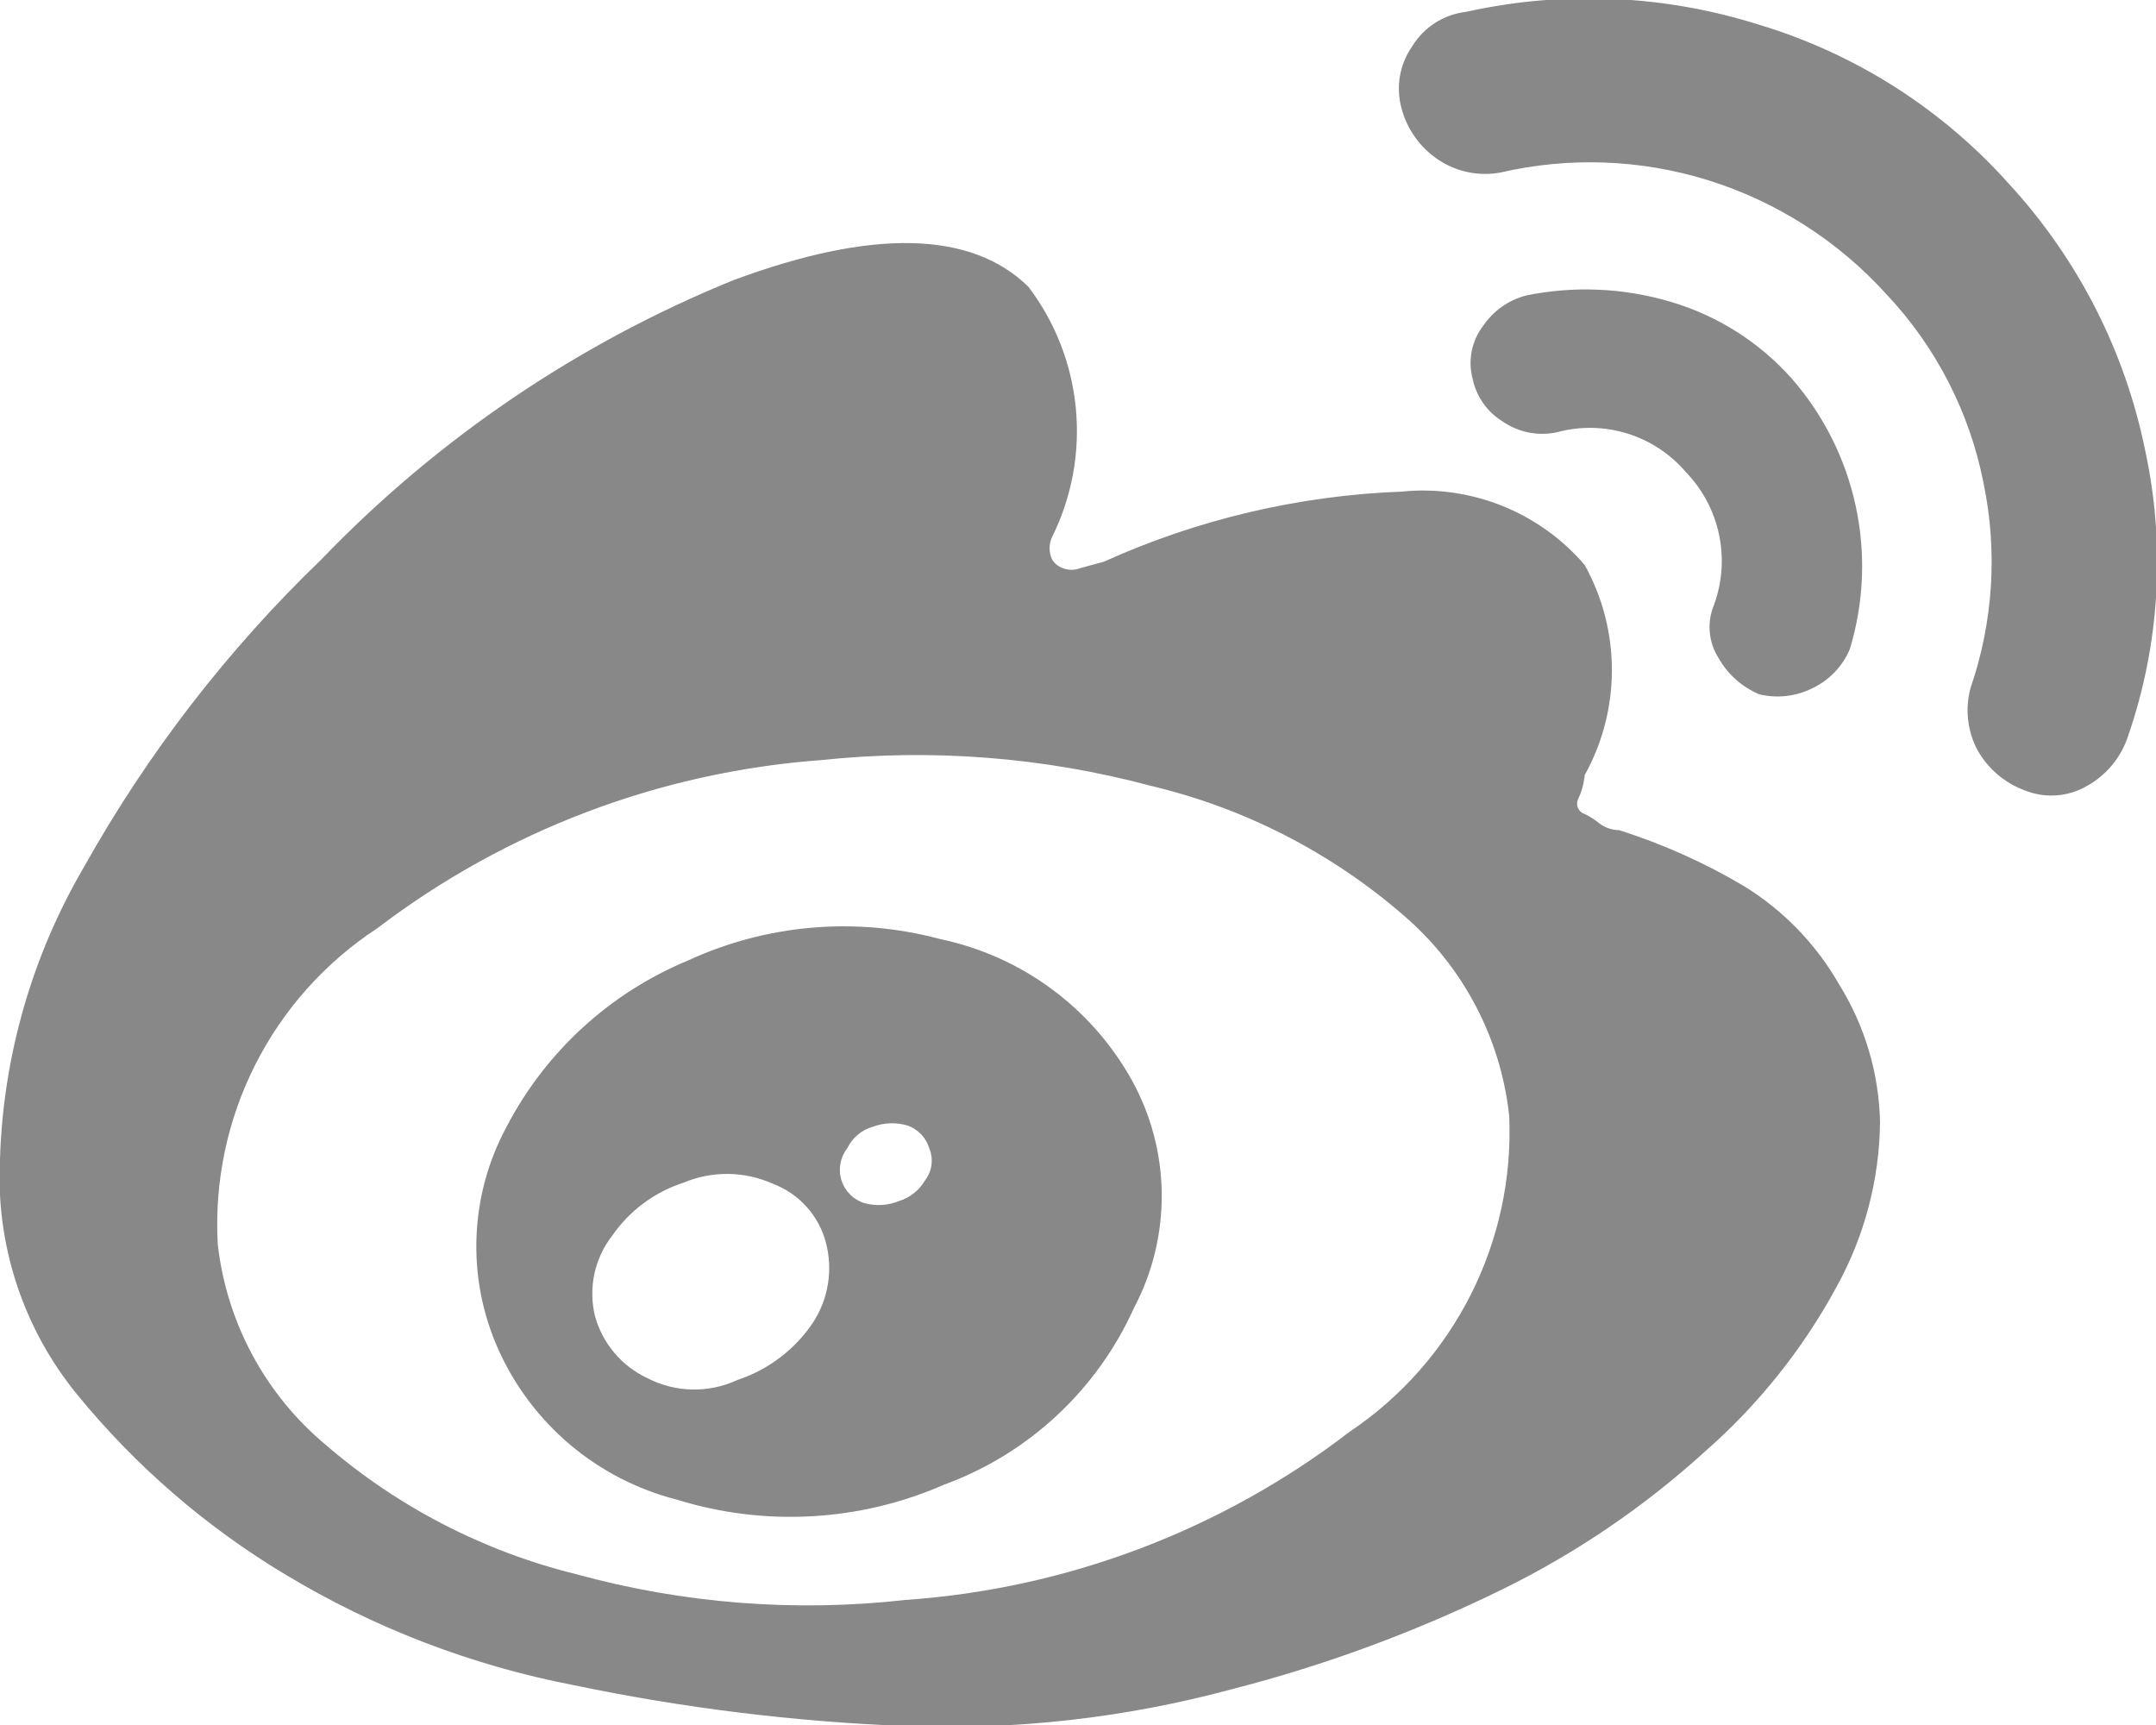
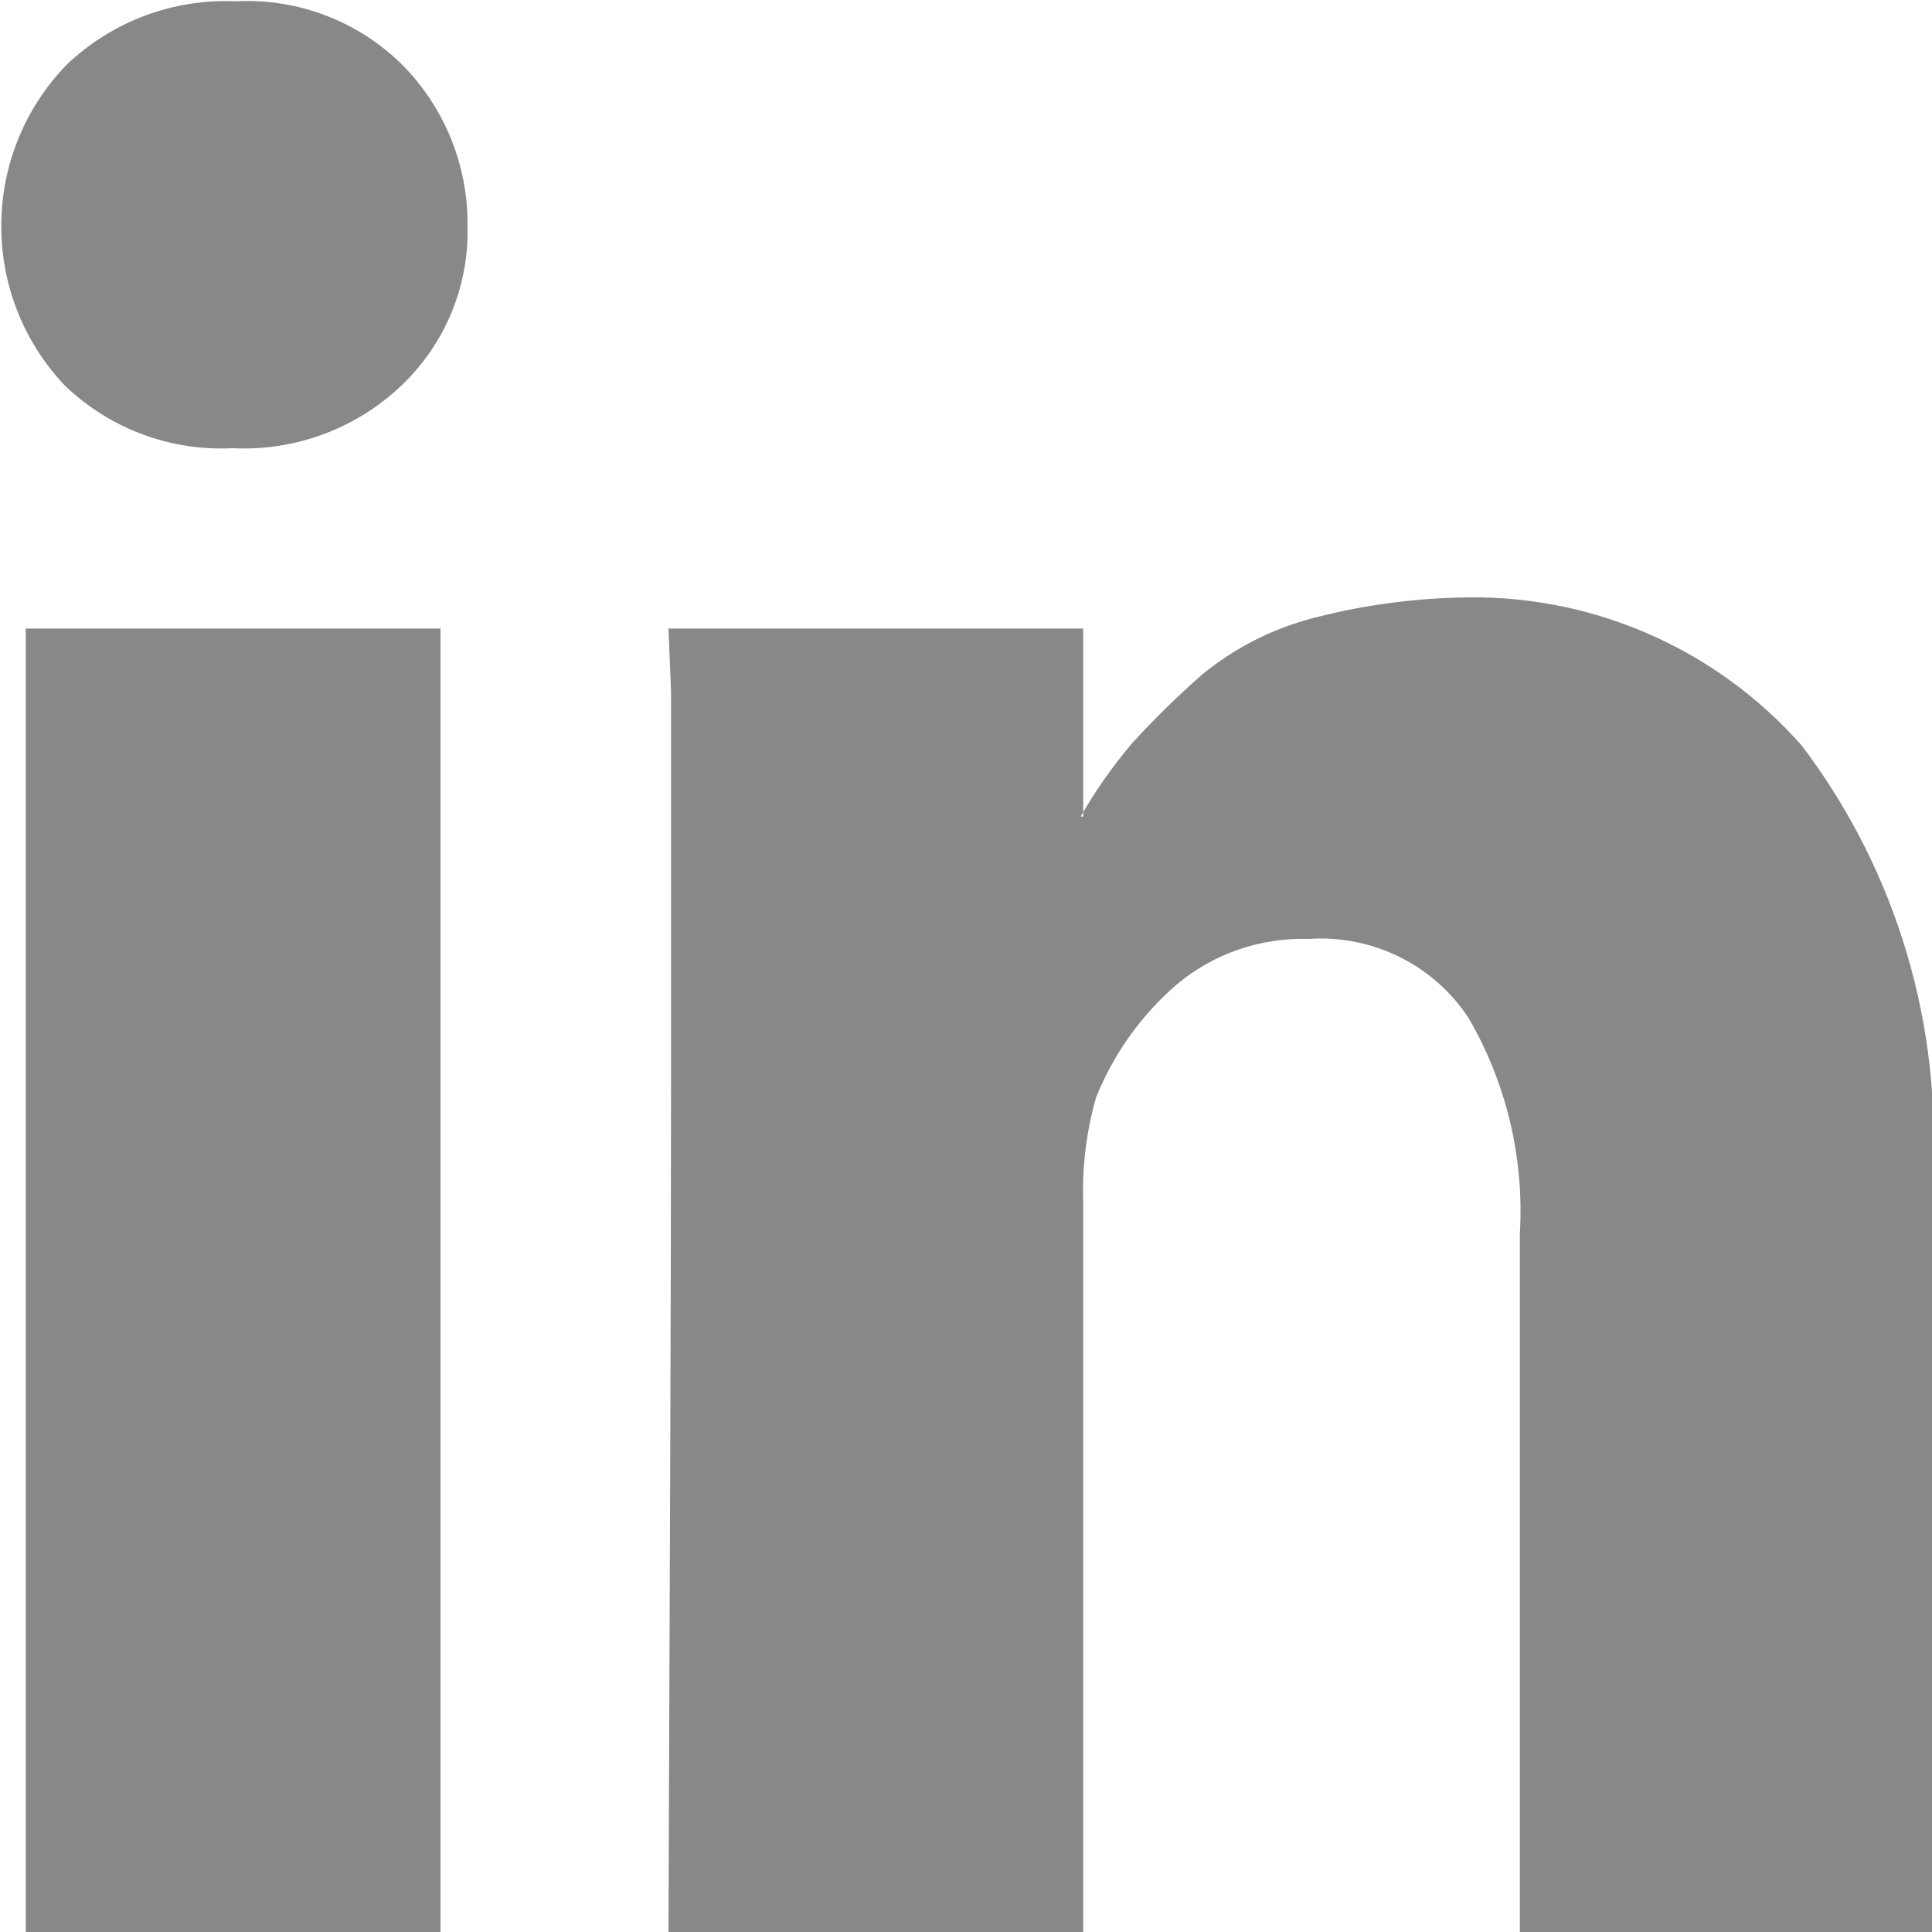
- <svg xmlns="http://www.w3.org/2000/svg" width="20" height="16" viewBox="0 0 20 16">
+ <svg xmlns="http://www.w3.org/2000/svg" width="15" height="15" viewBox="0 0 15 15">
  <defs>
    <style>
      .cls-1 {
        fill: #888;
        fill-rule: evenodd;
      }
    </style>
  </defs>
-   <path id="share-linkedin-888888" class="cls-1" d="M1356.84,3624.8a0.948,0.948,0,0,1-.84-0.02,0.9,0.9,0,0,1-.48-0.57,0.877,0.877,0,0,1,.16-0.75,1.285,1.285,0,0,1,.66-0.49,1.04,1.04,0,0,1,.83.01,0.8,0.8,0,0,1,.49.54,0.925,0.925,0,0,1-.12.75A1.358,1.358,0,0,1,1356.84,3624.8Zm1.5-1.66a0.5,0.5,0,0,1-.32.02,0.324,0.324,0,0,1-.16-0.51,0.378,0.378,0,0,1,.24-0.2,0.505,0.505,0,0,1,.32-0.01,0.323,0.323,0,0,1,.2.21,0.3,0.3,0,0,1-.04.3A0.422,0.422,0,0,1,1358.34,3623.14Zm2.16-1.12a2.657,2.657,0,0,0-1.78-1.31,3.447,3.447,0,0,0-2.34.2,3.338,3.338,0,0,0-1.68,1.54,2.335,2.335,0,0,0-.08,2.06,2.488,2.488,0,0,0,1.66,1.4,3.554,3.554,0,0,0,2.48-.14,3.1,3.1,0,0,0,1.76-1.64A2.22,2.22,0,0,0,1360.5,3622.02Zm2.02,3.26a7.634,7.634,0,0,1-4.12,1.56,8.124,8.124,0,0,1-3.06-.24,5.615,5.615,0,0,1-2.32-1.2,2.838,2.838,0,0,1-1-1.86,3.282,3.282,0,0,1,1.48-2.93,7.729,7.729,0,0,1,4.12-1.56,8.4,8.4,0,0,1,3.06.24,5.516,5.516,0,0,1,2.34,1.2,2.853,2.853,0,0,1,.98,1.86A3.35,3.35,0,0,1,1362.52,3625.28Zm4.54-4.15a2.566,2.566,0,0,0-.88-0.91,5.591,5.591,0,0,0-1.16-.52,0.311,0.311,0,0,1-.18-0.06,0.68,0.68,0,0,0-.14-0.09,0.1,0.1,0,0,1-.06-0.14,0.639,0.639,0,0,0,.06-0.22,2.008,2.008,0,0,0,0-1.95,1.977,1.977,0,0,0-1.7-.68,7.384,7.384,0,0,0-2.76.65l-0.22.06a0.217,0.217,0,0,1-.16,0,0.189,0.189,0,0,1-.1-0.08,0.246,0.246,0,0,1,0-.21,2.213,2.213,0,0,0-.22-2.32c-0.53-.52-1.45-0.54-2.74-0.06a11.116,11.116,0,0,0-3.82,2.59,12.288,12.288,0,0,0-2.2,2.85,5.713,5.713,0,0,0-.78,2.71,3.186,3.186,0,0,0,.72,2.19,7.426,7.426,0,0,0,1.92,1.66,8.181,8.181,0,0,0,2.68,1.03,18.654,18.654,0,0,0,3.08.38,10.119,10.119,0,0,0,3.02-.34,13.073,13.073,0,0,0,2.52-.93,8.094,8.094,0,0,0,1.88-1.28,5.54,5.54,0,0,0,1.22-1.53,3.229,3.229,0,0,0,.4-1.52A2.517,2.517,0,0,0,1367.06,3621.13Zm-1.56-6.33a2.765,2.765,0,0,0-1.34-.06,0.691,0.691,0,0,0-.4.28,0.567,0.567,0,0,0-.1.49,0.612,0.612,0,0,0,.28.4,0.648,0.648,0,0,0,.5.1,1.171,1.171,0,0,1,1.2.37,1.186,1.186,0,0,1,.26,1.23,0.533,0.533,0,0,0,.04.49,0.783,0.783,0,0,0,.38.34,0.725,0.725,0,0,0,.5-0.06,0.7,0.7,0,0,0,.34-0.36,2.646,2.646,0,0,0-.54-2.51A2.42,2.42,0,0,0,1365.5,3614.8Zm0.82-2.57a5.243,5.243,0,0,0-2.72-.12,0.675,0.675,0,0,0-.5.32,0.685,0.685,0,0,0-.1.57,0.827,0.827,0,0,0,.34.48,0.783,0.783,0,0,0,.58.12,3.685,3.685,0,0,1,1.92.07,3.731,3.731,0,0,1,1.66,1.06,3.549,3.549,0,0,1,.9,1.75,3.591,3.591,0,0,1-.12,1.9,0.79,0.79,0,0,0,.06.57,0.83,0.83,0,0,0,.44.38,0.659,0.659,0,0,0,.58-0.04,0.82,0.82,0,0,0,.38-0.46,4.925,4.925,0,0,0,.16-2.65,5.168,5.168,0,0,0-1.26-2.47A5.067,5.067,0,0,0,1366.32,3612.23Z" transform="translate(-1350 -3612)" />
+   <path id="share-weboi-888888" class="cls-1" d="M1385.2,3617.88V3628h3.22v-10.12h-3.22Zm2.92-4.38a1.711,1.711,0,0,0-1.29-.49,1.789,1.789,0,0,0-1.31.49,1.8,1.8,0,0,0-.02,2.49,1.749,1.749,0,0,0,1.3.49h0.01a1.773,1.773,0,0,0,1.31-.49,1.651,1.651,0,0,0,.51-1.24A1.752,1.752,0,0,0,1388.12,3613.5Zm10.87,5.29a3.4,3.4,0,0,0-2.68-1.15,4.959,4.959,0,0,0-1.12.16,2.251,2.251,0,0,0-.86.44,6.9,6.9,0,0,0-.54.53,3.789,3.789,0,0,0-.4.57h0.02v-1.46h-3.22l0.02,0.49v3.02c0,1.68-.01,3.89-0.02,6.61h3.22v-5.66a2.653,2.653,0,0,1,.1-0.82,2.285,2.285,0,0,1,.63-0.88,1.521,1.521,0,0,1,1.02-.35,1.375,1.375,0,0,1,1.24.61,2.982,2.982,0,0,1,.4,1.68V3628h3.2v-5.8A5.049,5.049,0,0,0,1398.99,3618.79Z" transform="translate(-1385 -3613)" />
</svg>
